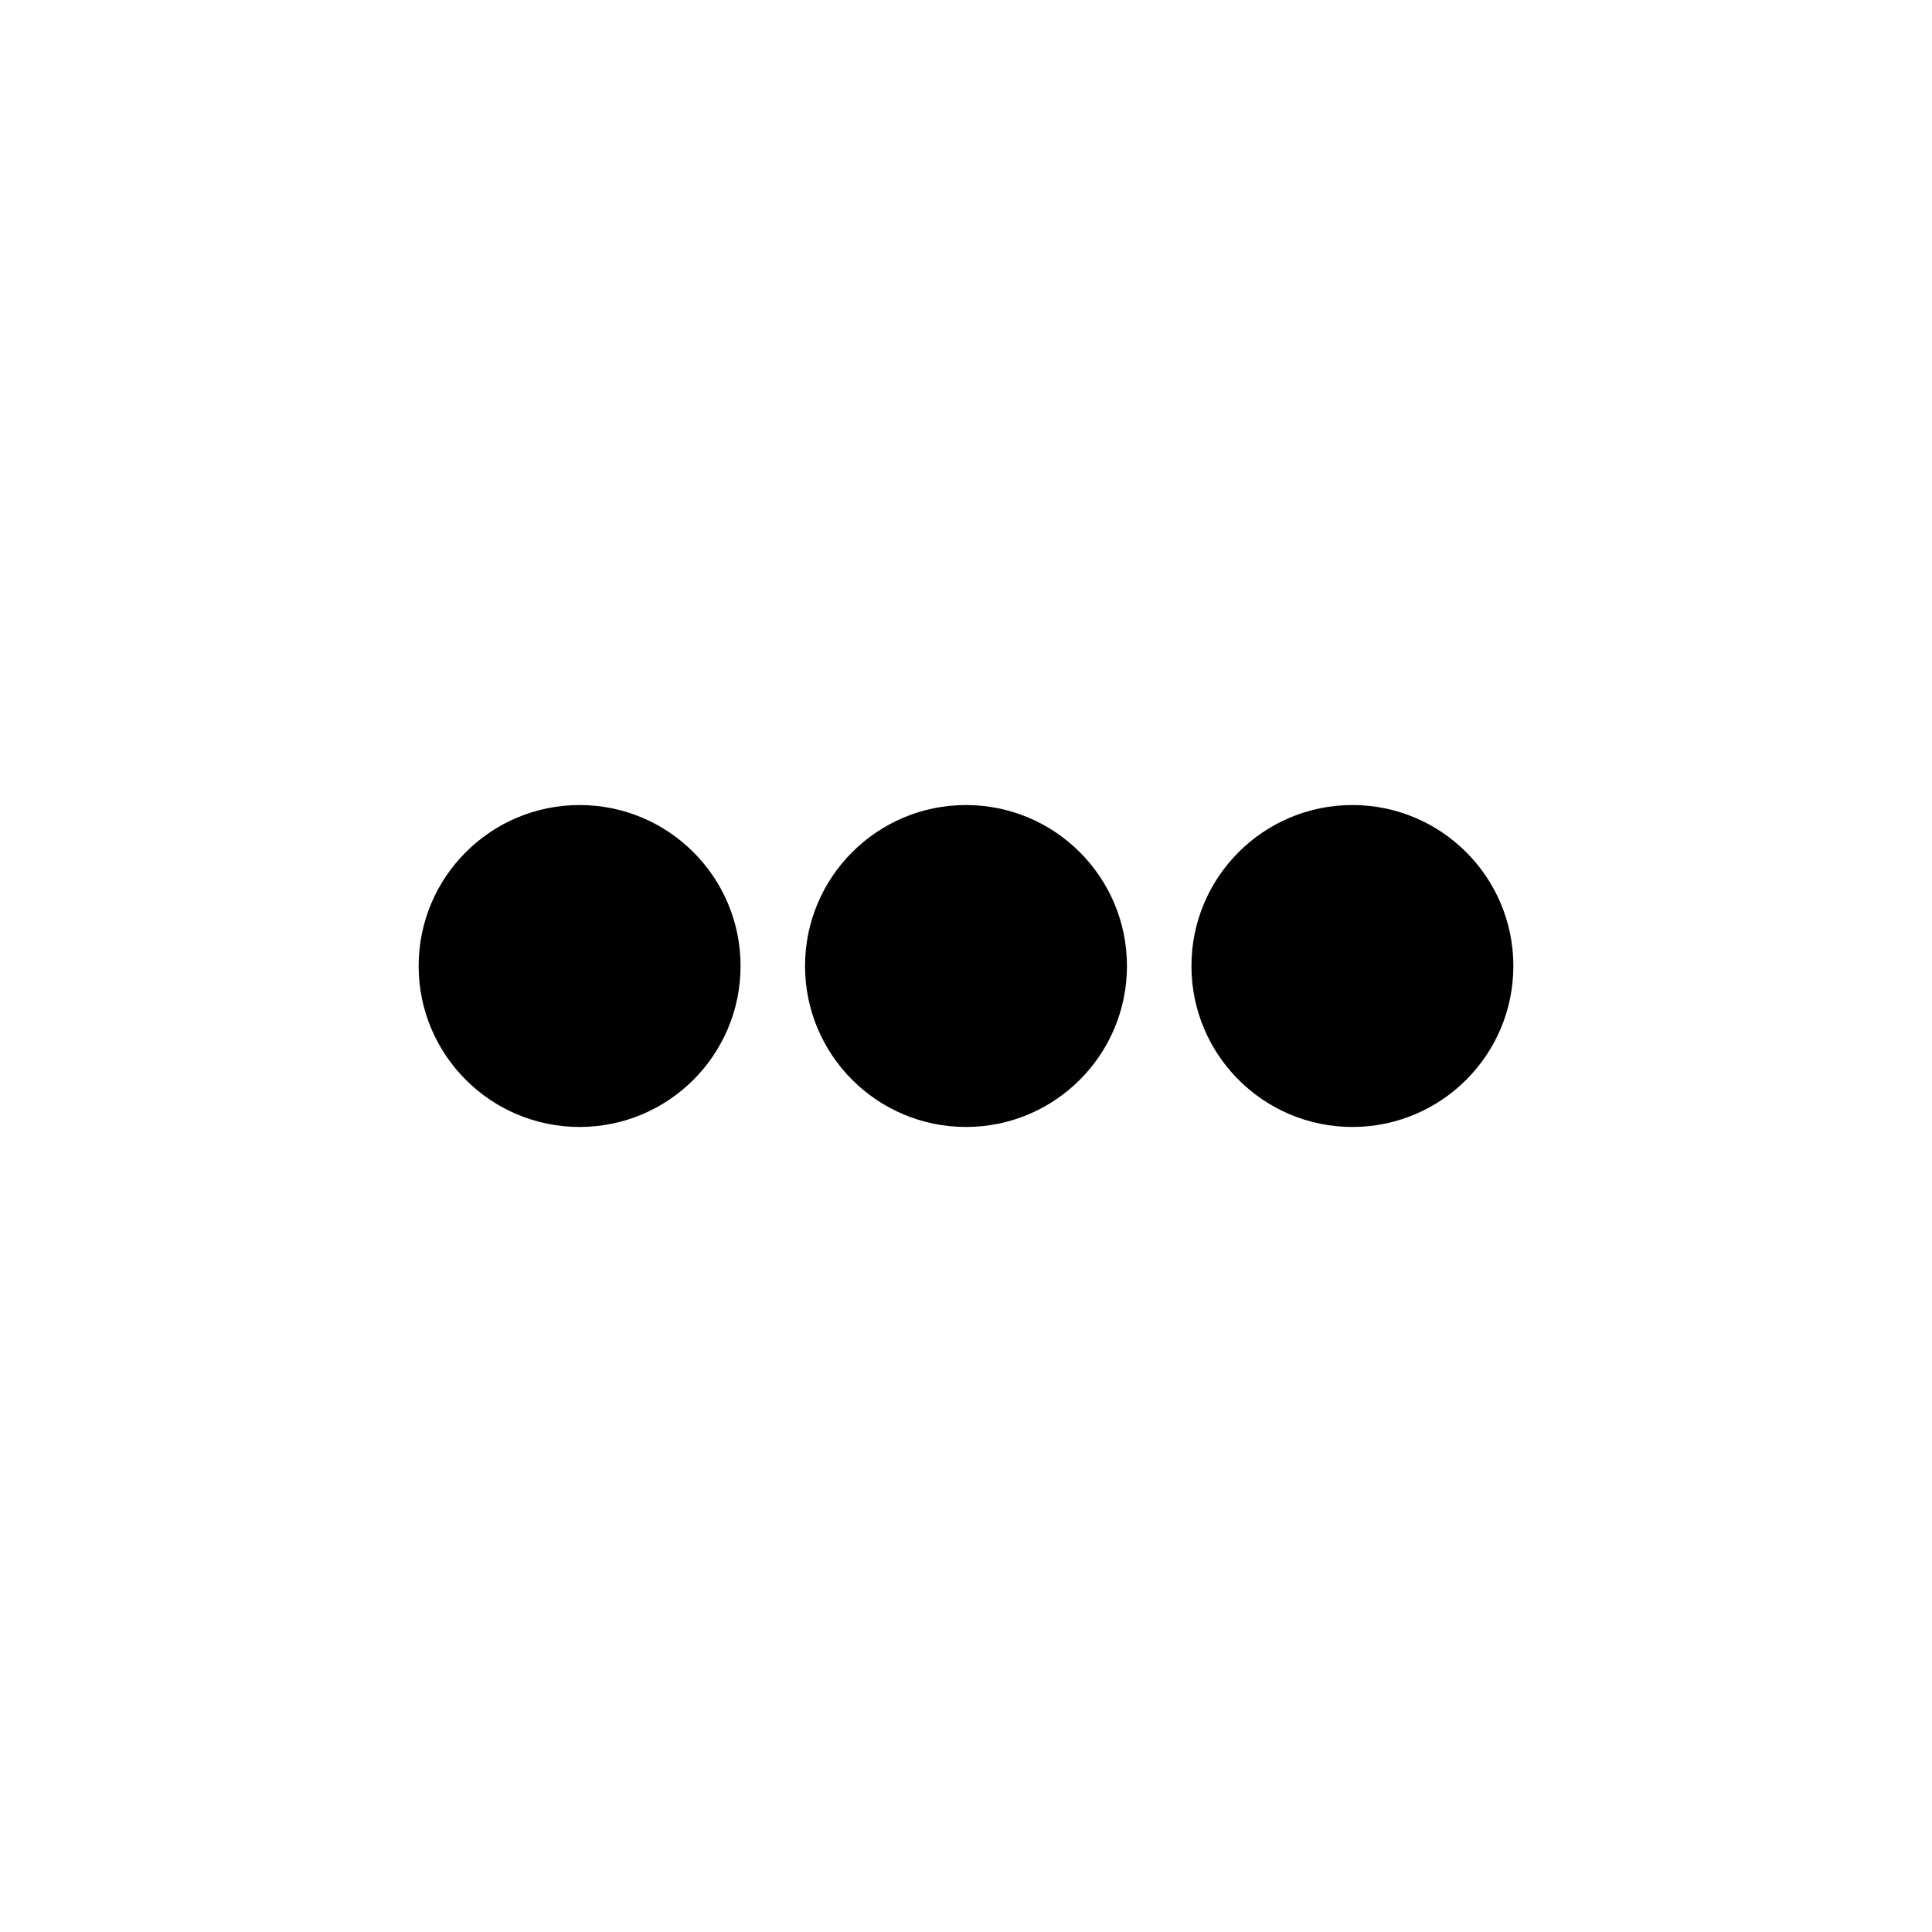
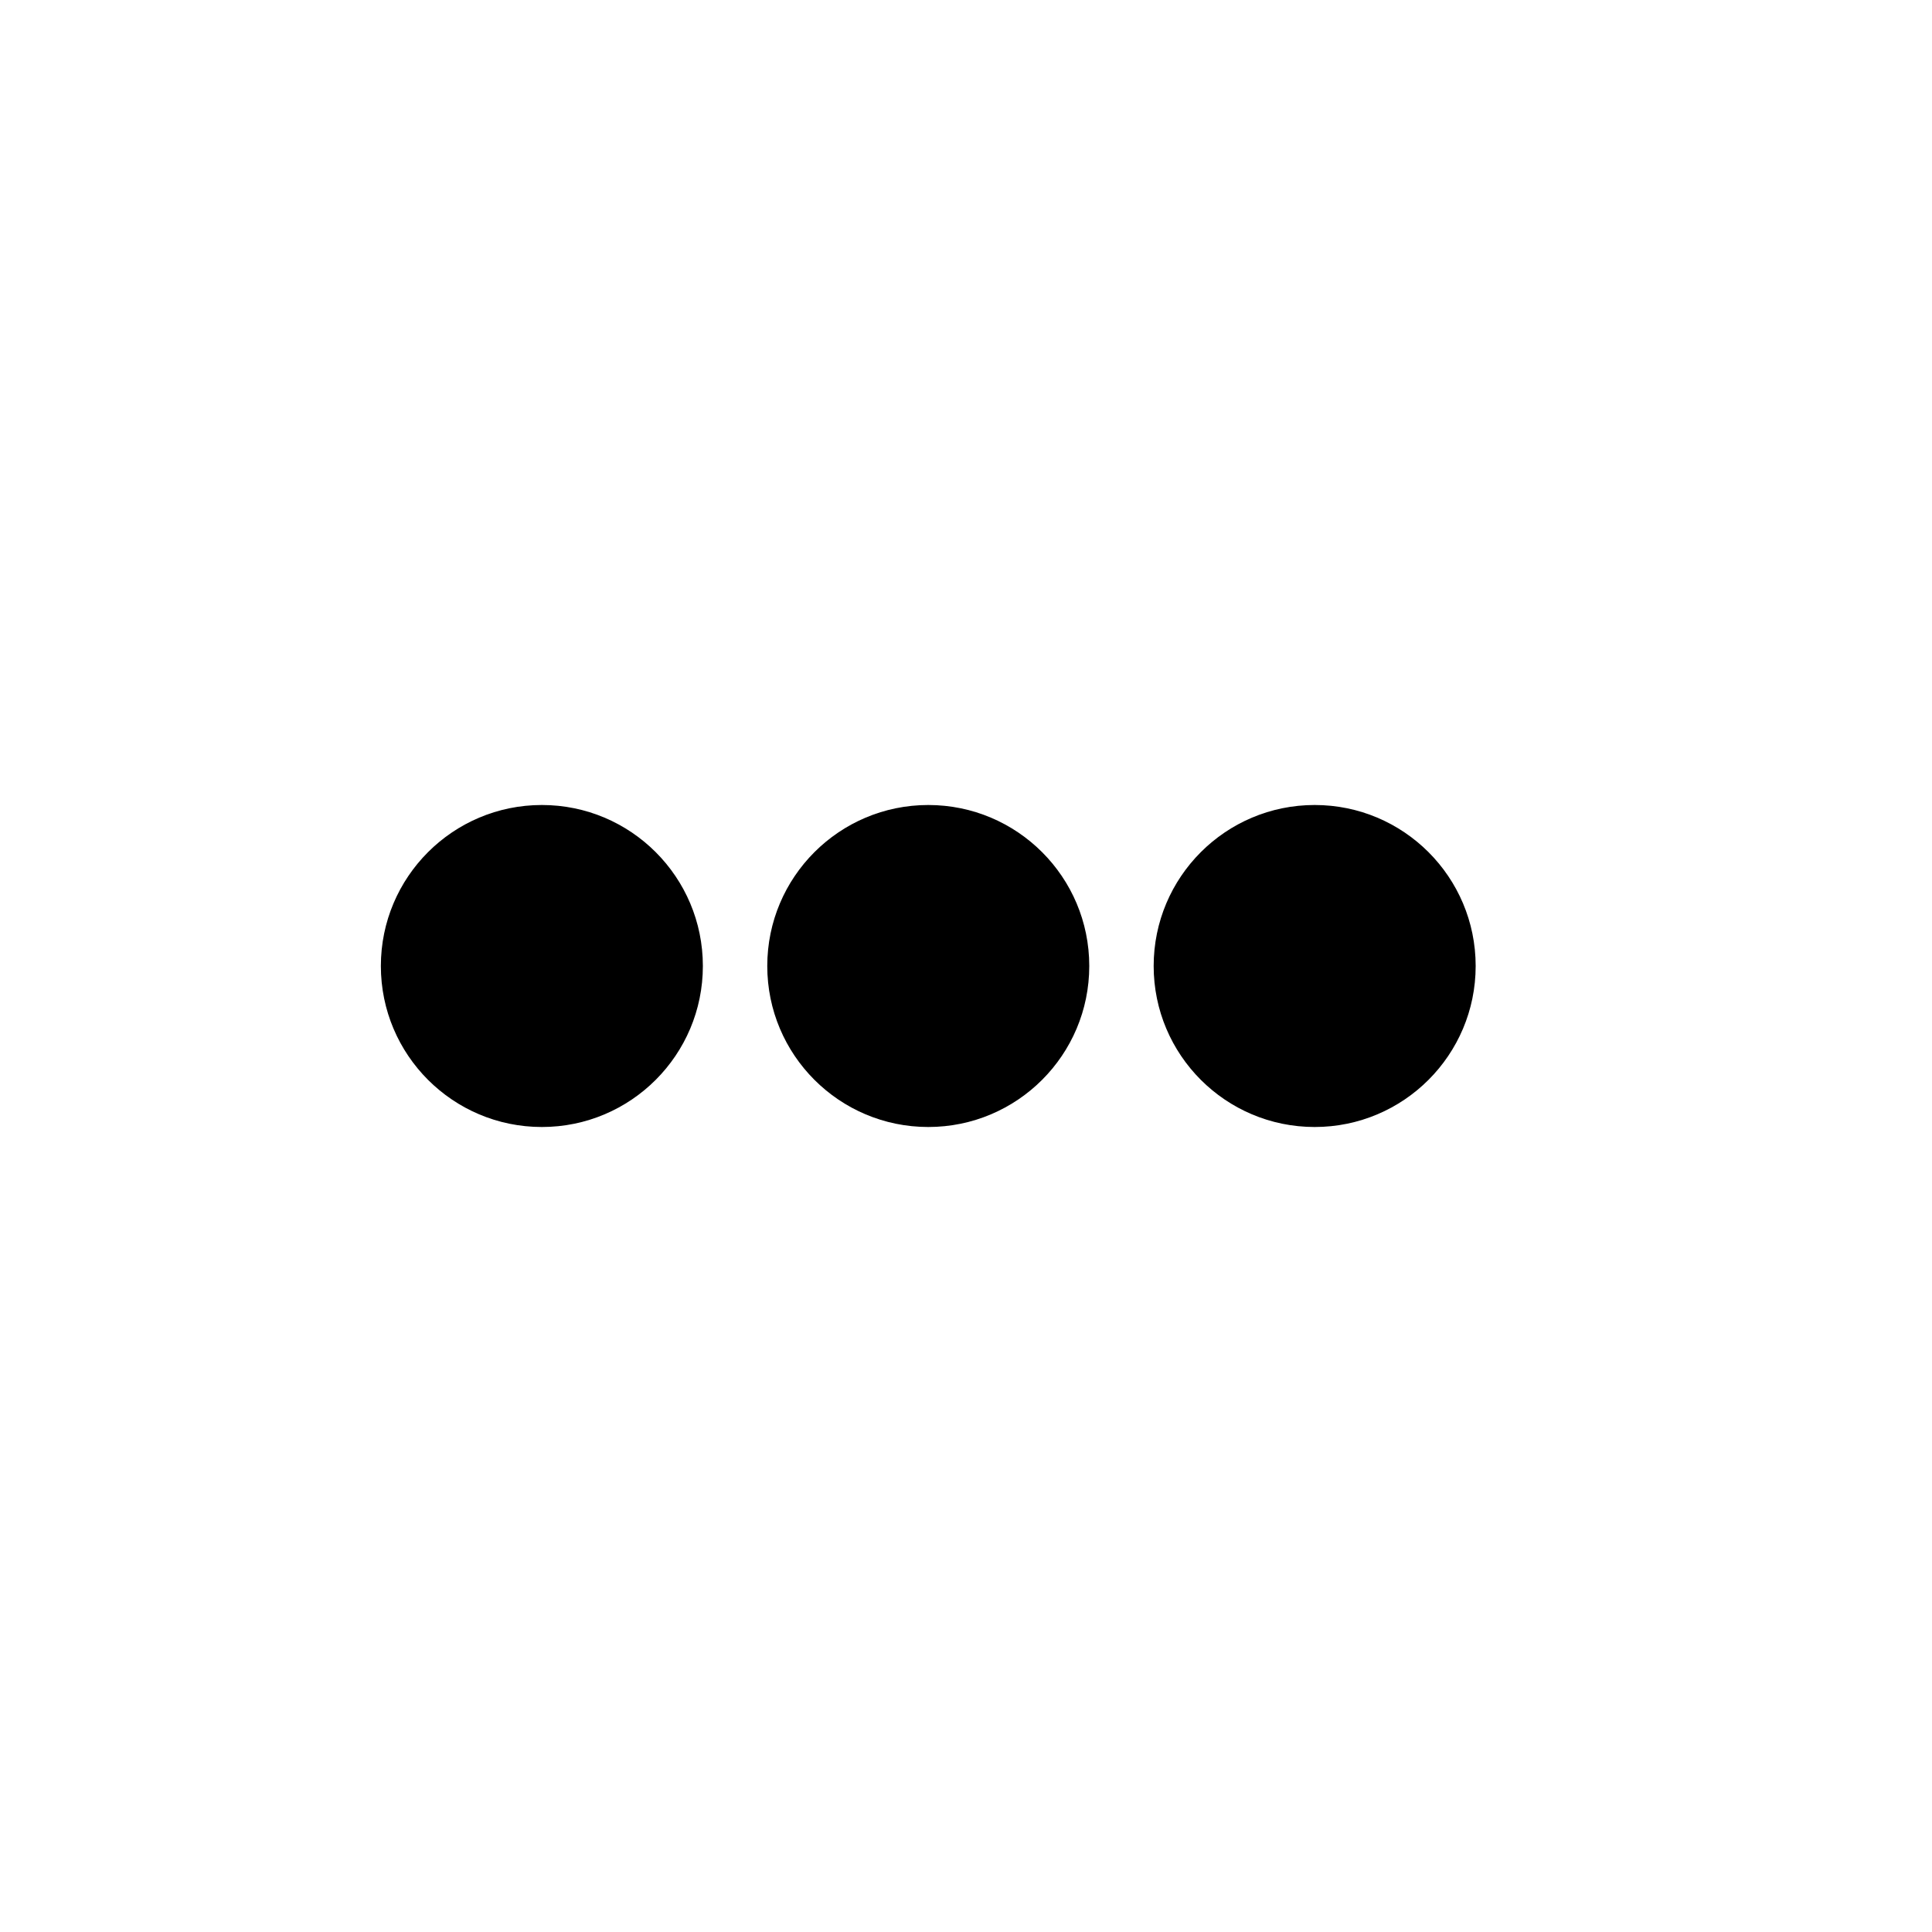
- <svg xmlns="http://www.w3.org/2000/svg" version="1.1" id="Layer_1" x="0px" y="0px" width="16px" height="16px" viewBox="0 0 16 16" enable-background="new 0 0 16 16" xml:space="preserve">
+ <svg xmlns="http://www.w3.org/2000/svg" version="1.1" id="Layer_1" x="0px" y="0px" width="512px" height="512px" viewBox="0 0 512 512" enable-background="new 0 0 512 512" xml:space="preserve">
  <g>
-     <circle fill="#010101" cx="8" cy="8" r="1.333" />
-     <circle fill="#010101" cx="4.8" cy="8" r="1.333" />
-     <circle fill="#010101" cx="11.2" cy="8" r="1.333" />
+     <circle cx="246" cy="256" r="42.666" />
+     <circle cx="143.6" cy="256" r="42.667" />
+     <circle cx="348.4" cy="256" r="42.667" />
  </g>
</svg>
